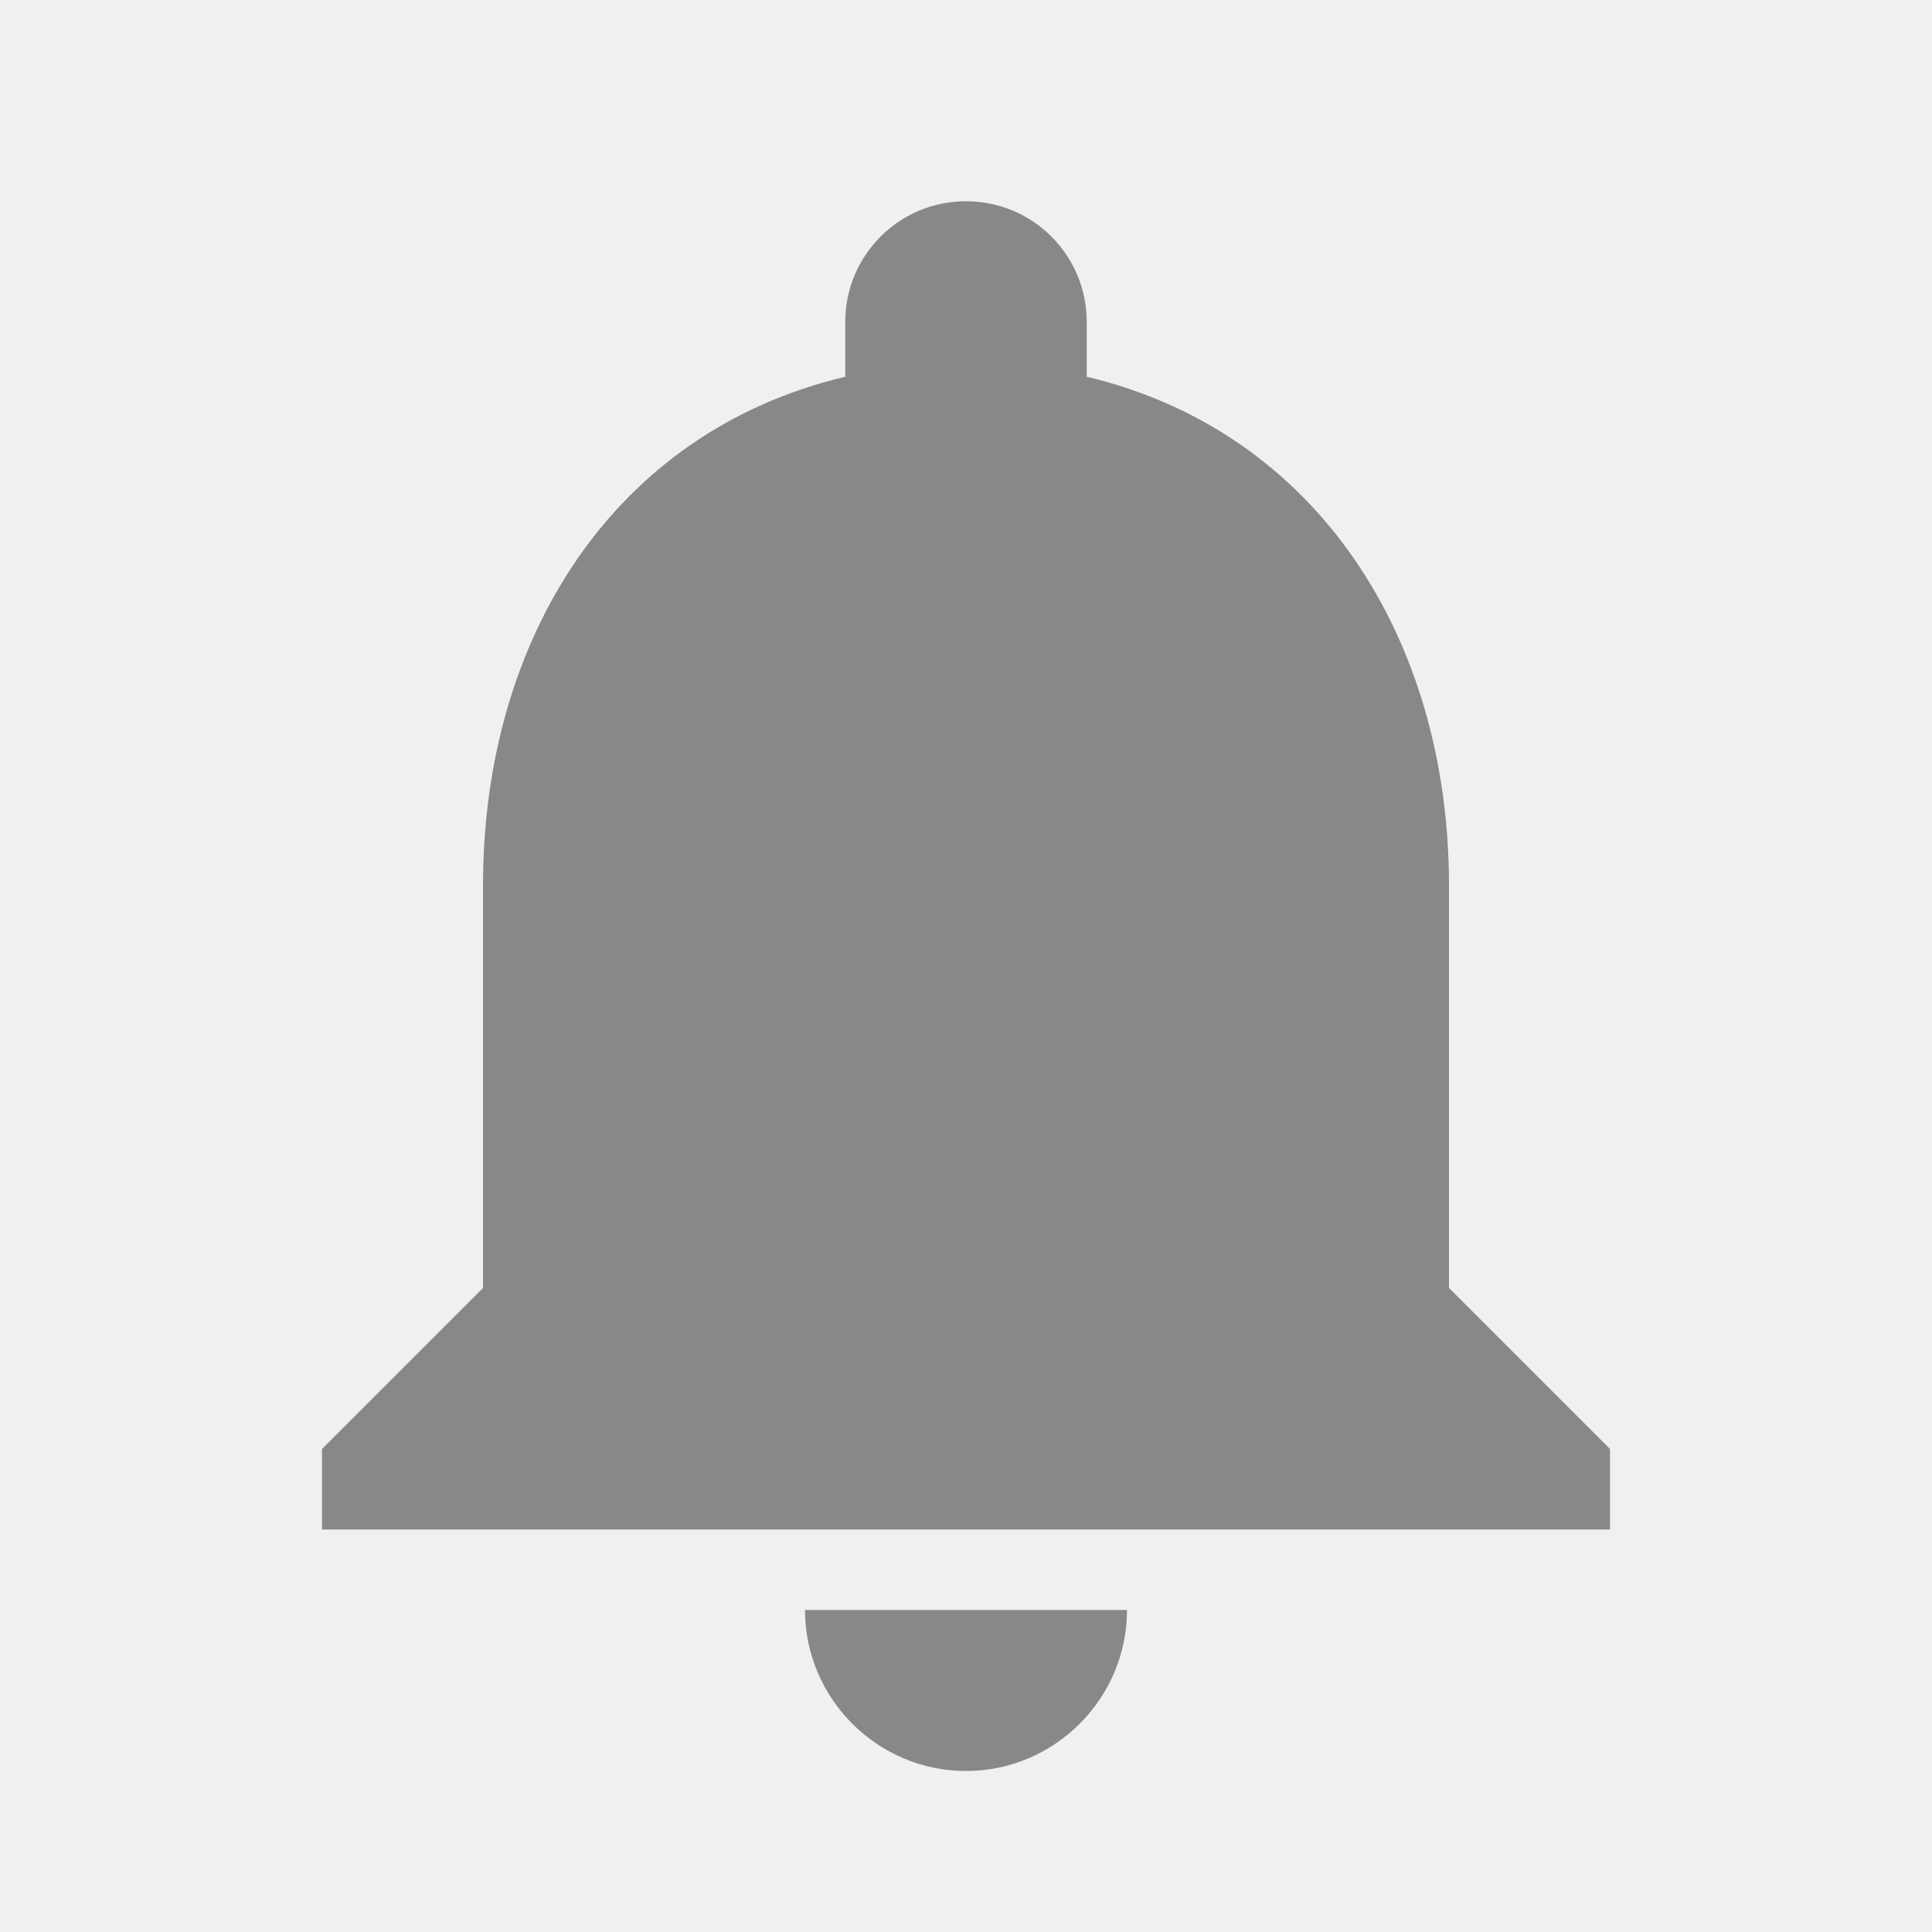
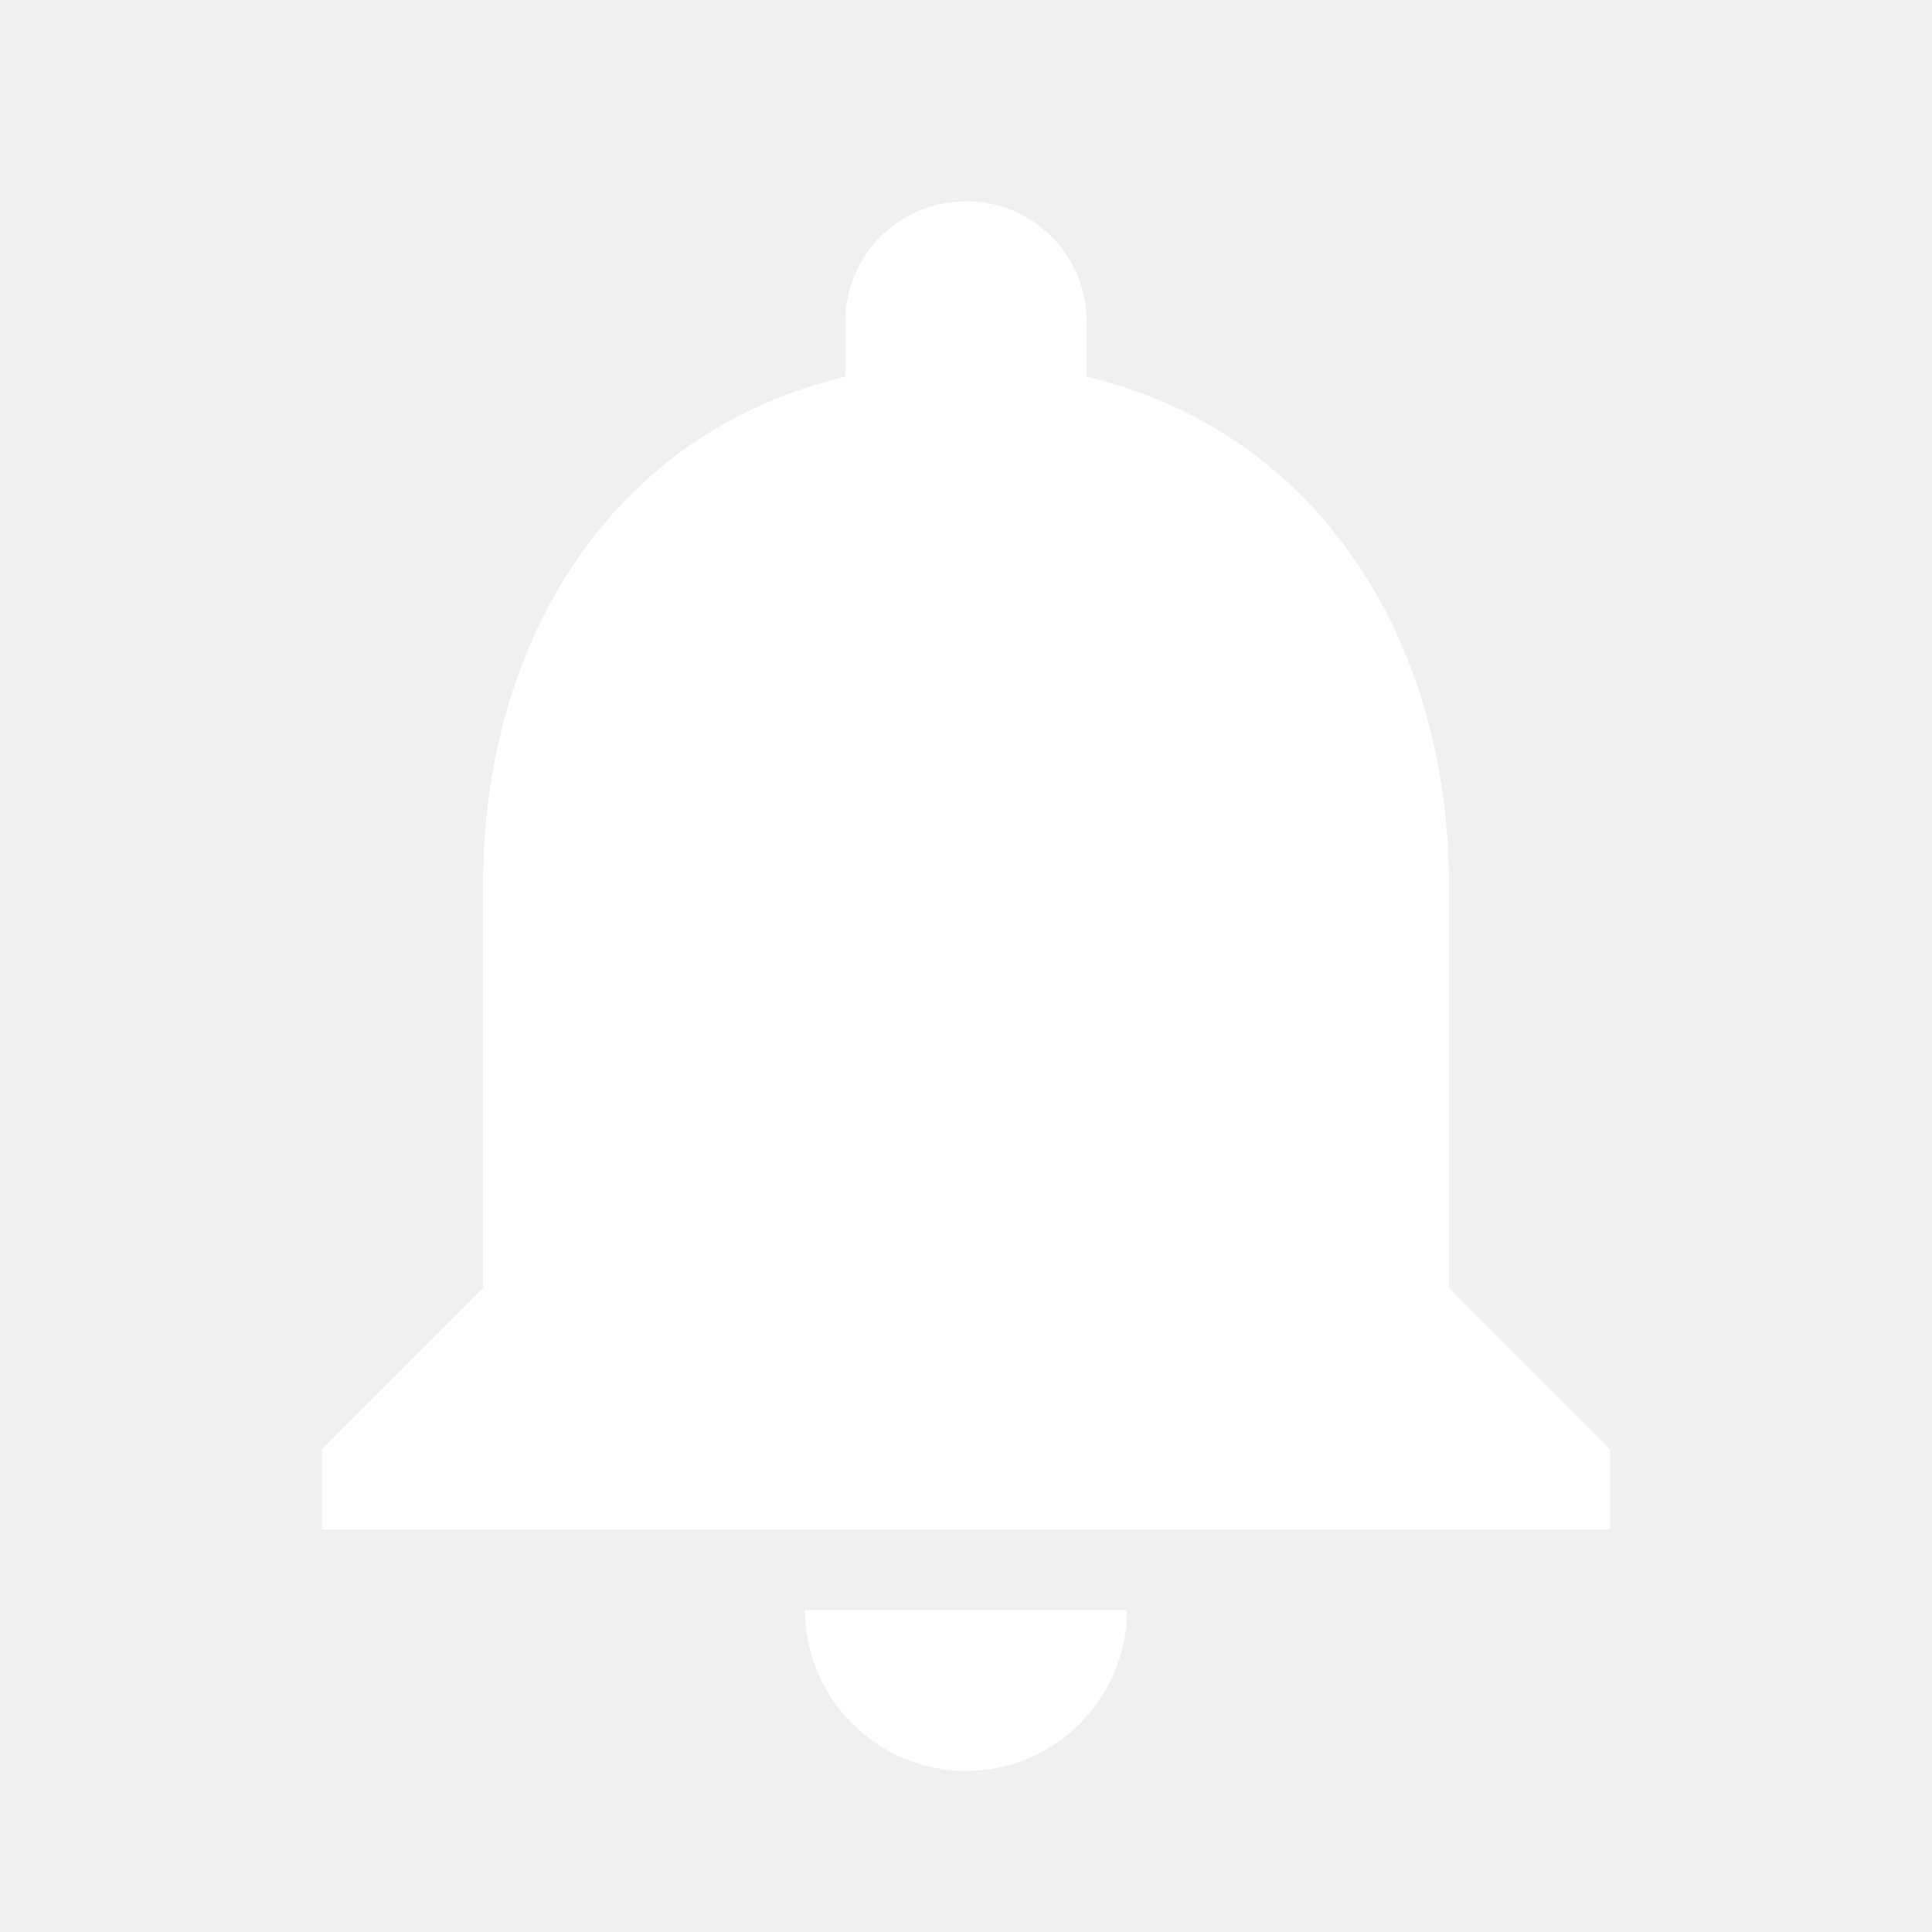
<svg xmlns="http://www.w3.org/2000/svg" viewBox="0 0 24 24" preserveAspectRatio="xMidYMid meet" focusable="false" height="24" width="24">
  <g class="style-scope yt-icon">
-     <path d="M12 22c1.1 0 2-.9 2-2h-4c0 1.1.9 2 2 2zm6-6v-5c0-3.07-1.64-5.64-4.5-6.32V4c0-.83-.67-1.5-1.5-1.5s-1.5.67-1.5 1.5v.68C7.63 5.36 6 7.92 6 11v5l-2 2v1h16v-1l-2-2z" fill="#888888" />
+     <path d="M12 22c1.1 0 2-.9 2-2h-4c0 1.1.9 2 2 2zm6-6v-5c0-3.07-1.64-5.64-4.5-6.32V4c0-.83-.67-1.5-1.5-1.5s-1.5.67-1.5 1.5v.68C7.63 5.36 6 7.92 6 11v5l-2 2v1h16v-1l-2-2z" fill="#ffffff" />
  </g>
</svg>
